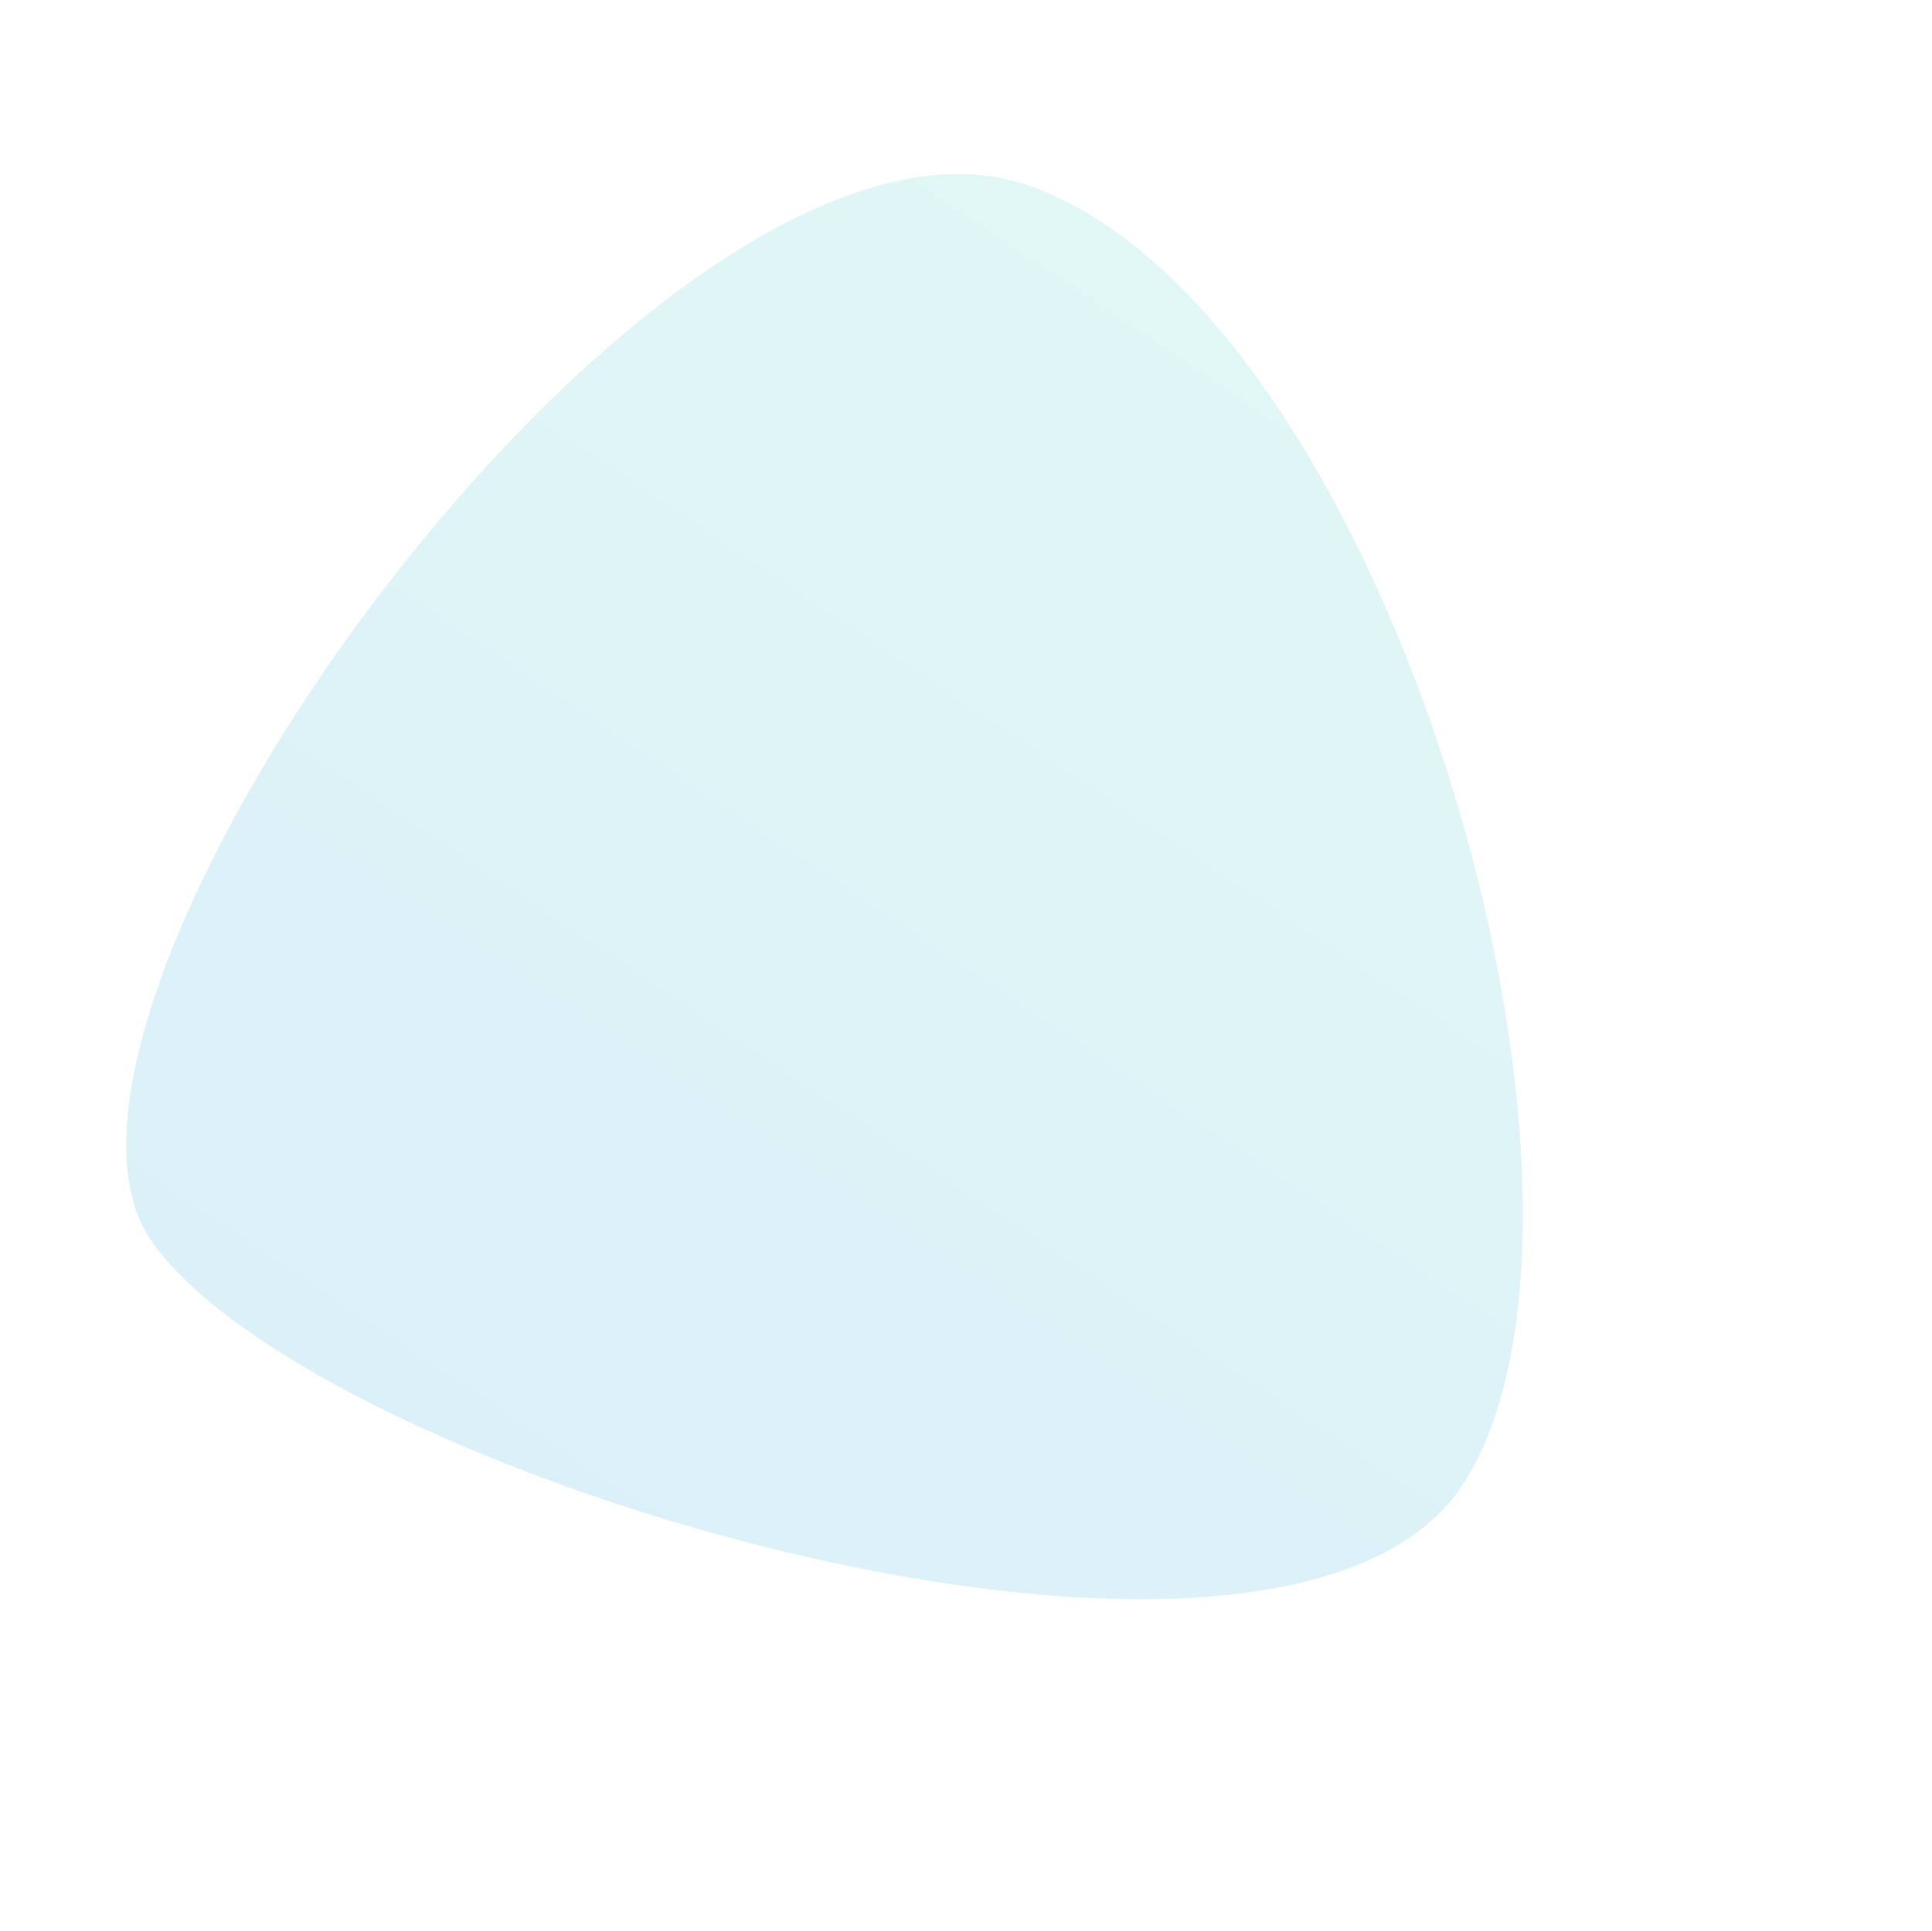
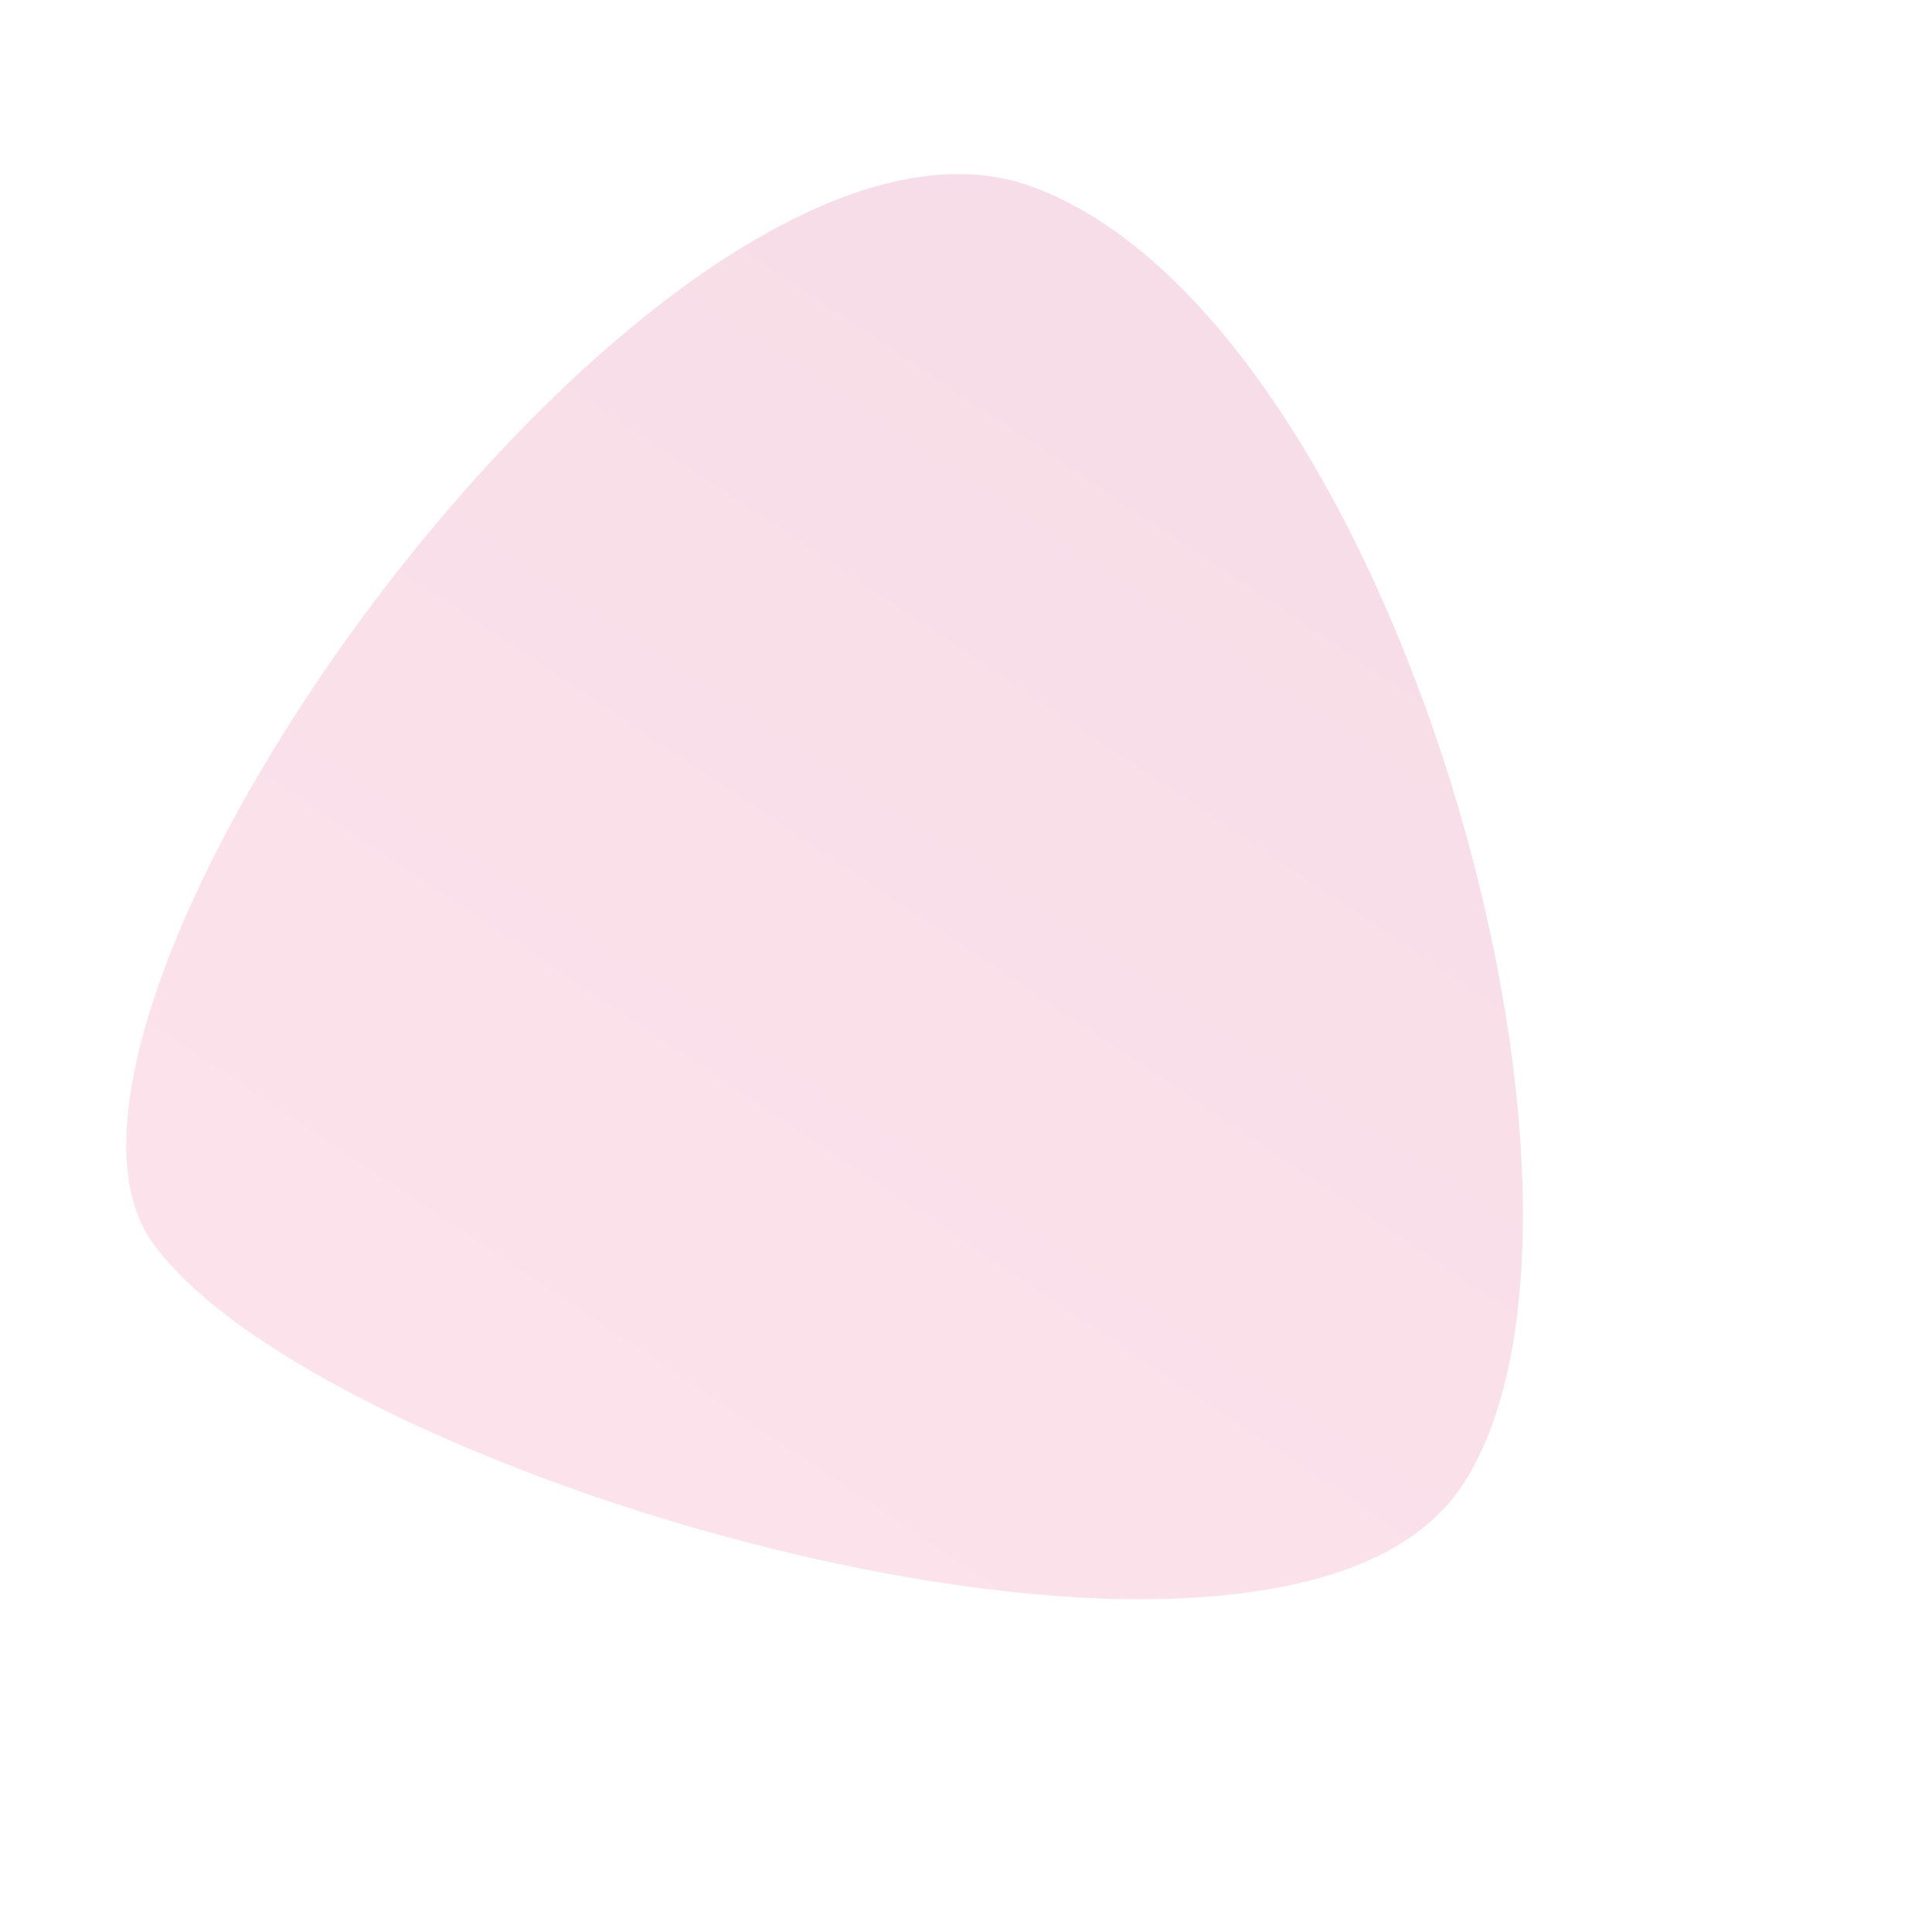
<svg xmlns="http://www.w3.org/2000/svg" width="119.036" height="118.984" viewBox="0 0 119.036 118.984">
  <defs>
    <linearGradient id="linear-gradient" x1="0.5" x2="0.5" y2="1" gradientUnits="objectBoundingBox">
-       <stop offset="0" stop-color="#33c8c1" />
-       <stop offset="1" stop-color="#119bd2" />
+       <stop offset="0" stop-color="#C2185B" />
+       <stop offset="1" stop-color="#EC407A" />
    </linearGradient>
  </defs>
  <path id="Path_8" data-name="Path 8" d="M20.207.537c22.975-5.465,65.915,32.12,65.915,52.53s-59.3,38.087-75.84,31.462S-2.768,6,20.207.537Z" transform="matrix(0.839, 0.545, -0.545, 0.839, 46.808, 0)" opacity="0.15" fill="url(#linear-gradient)" />
</svg>
